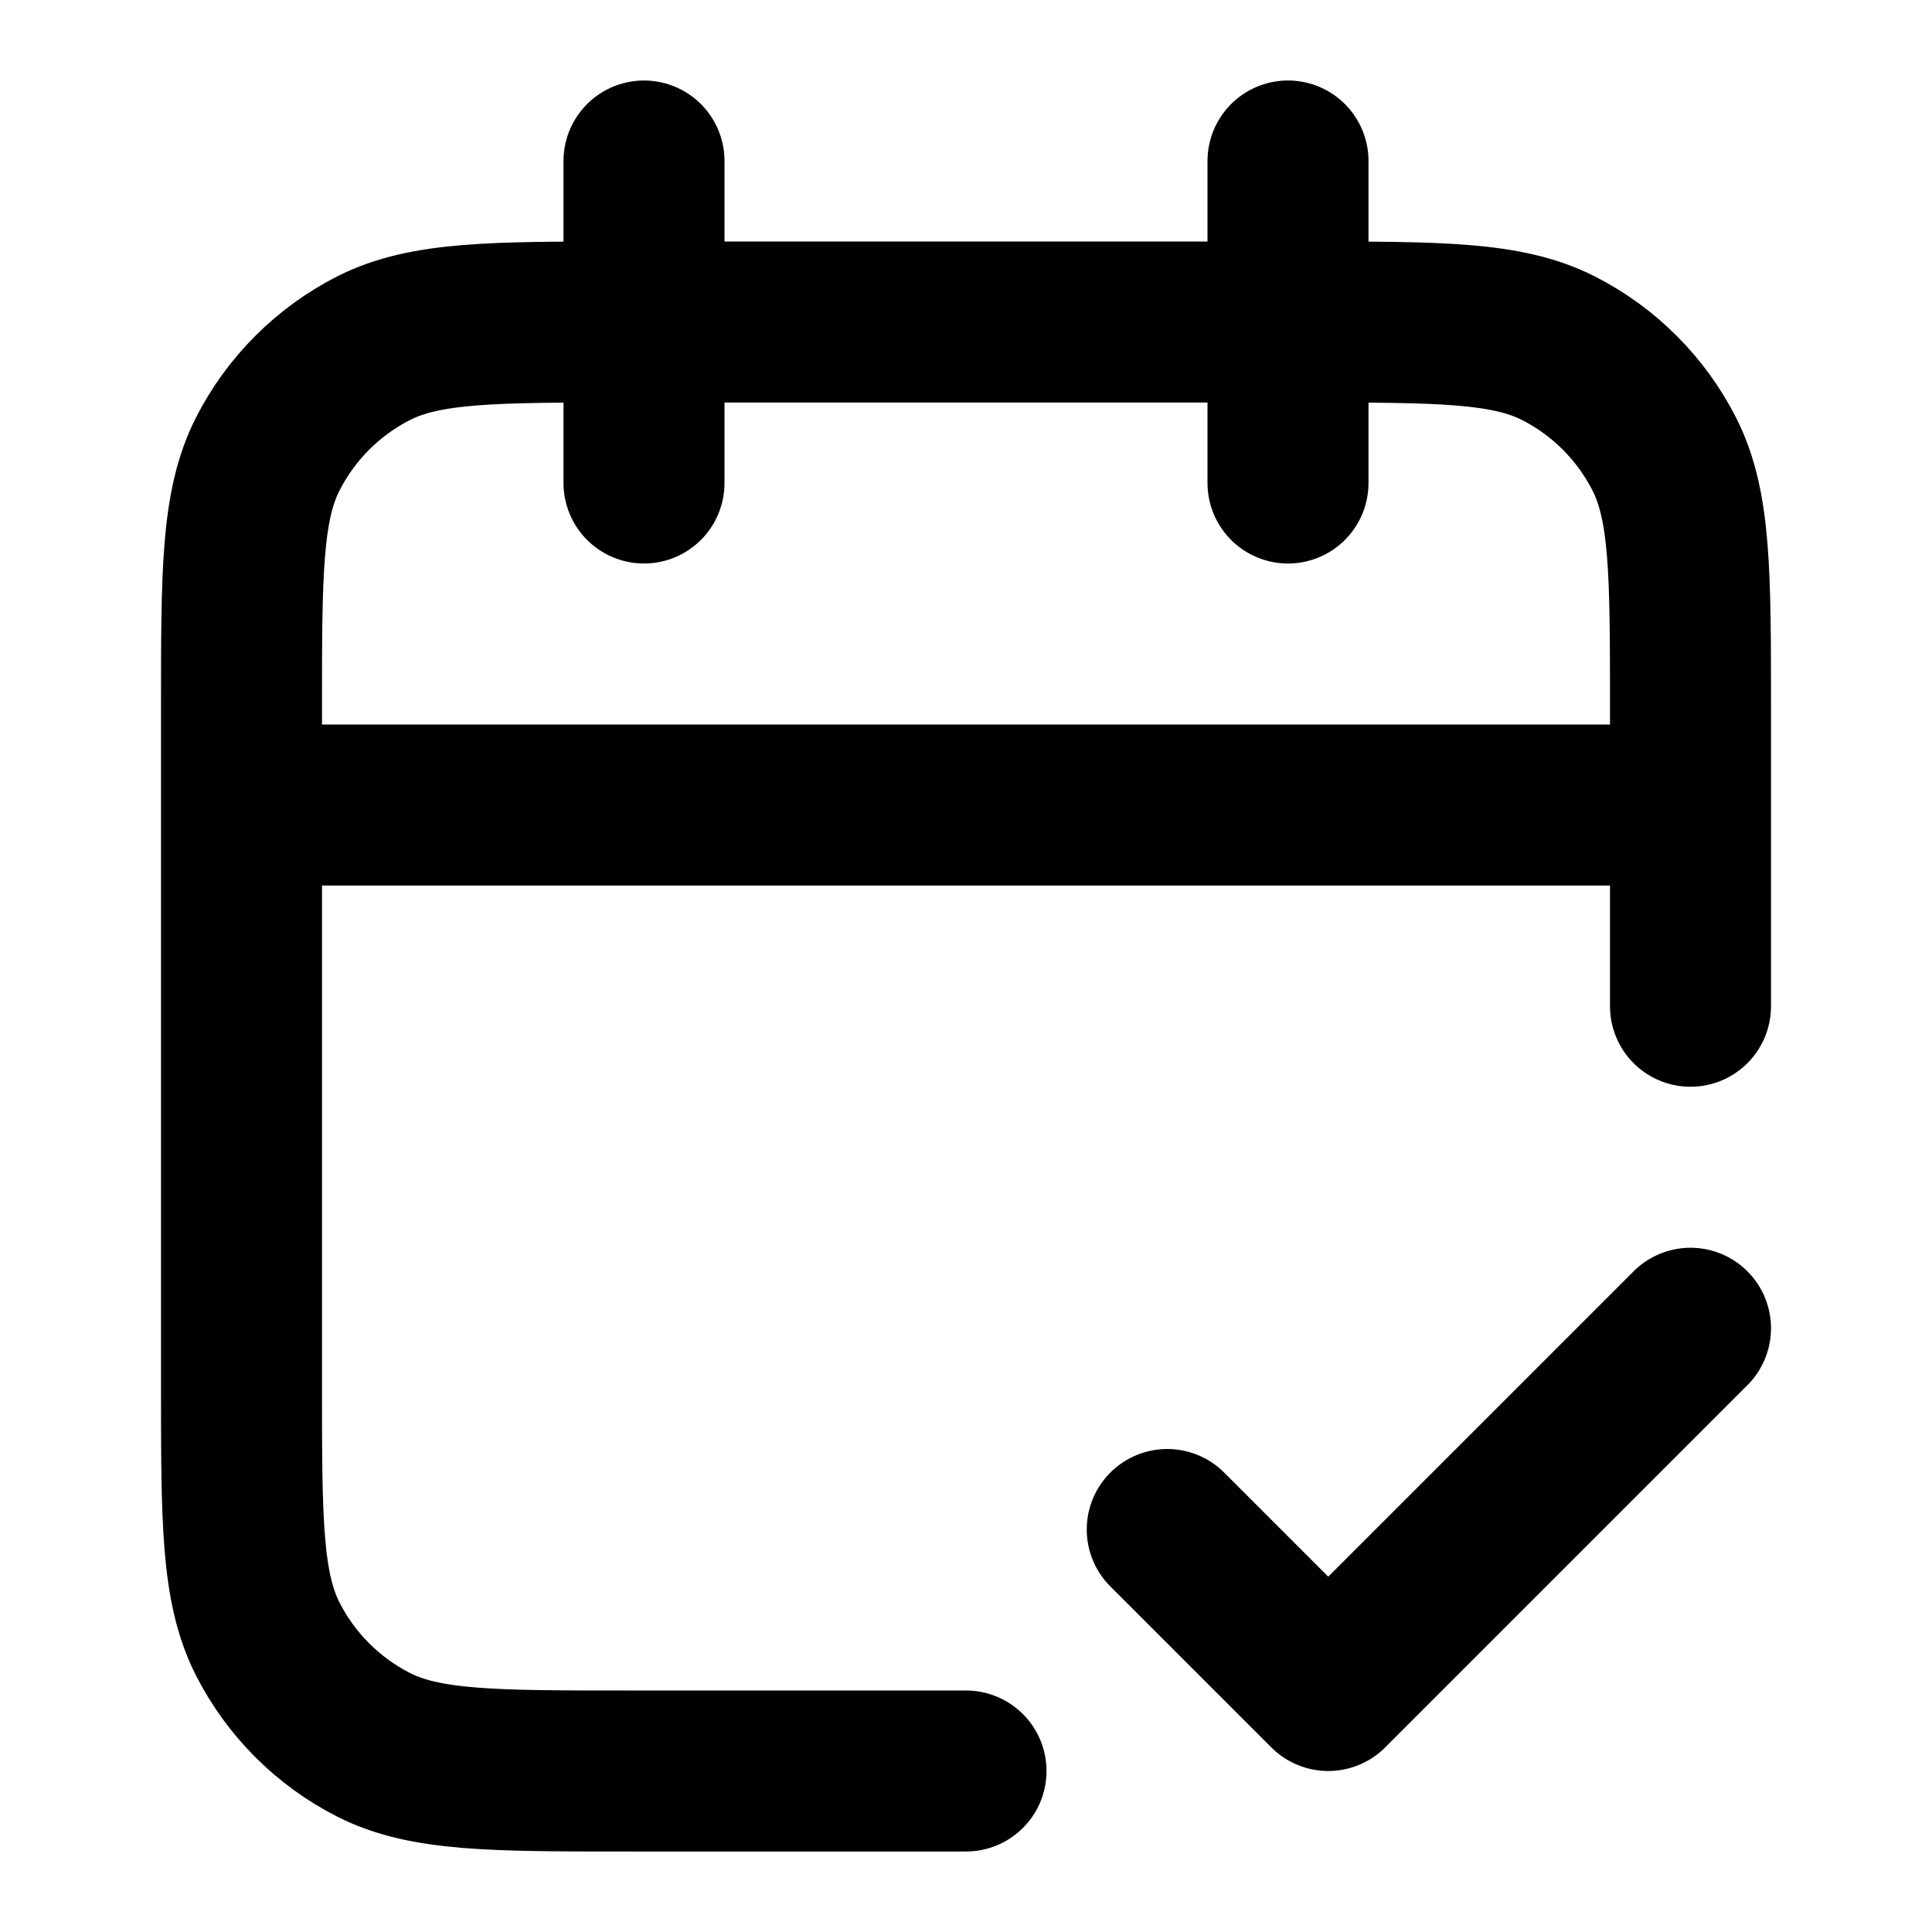
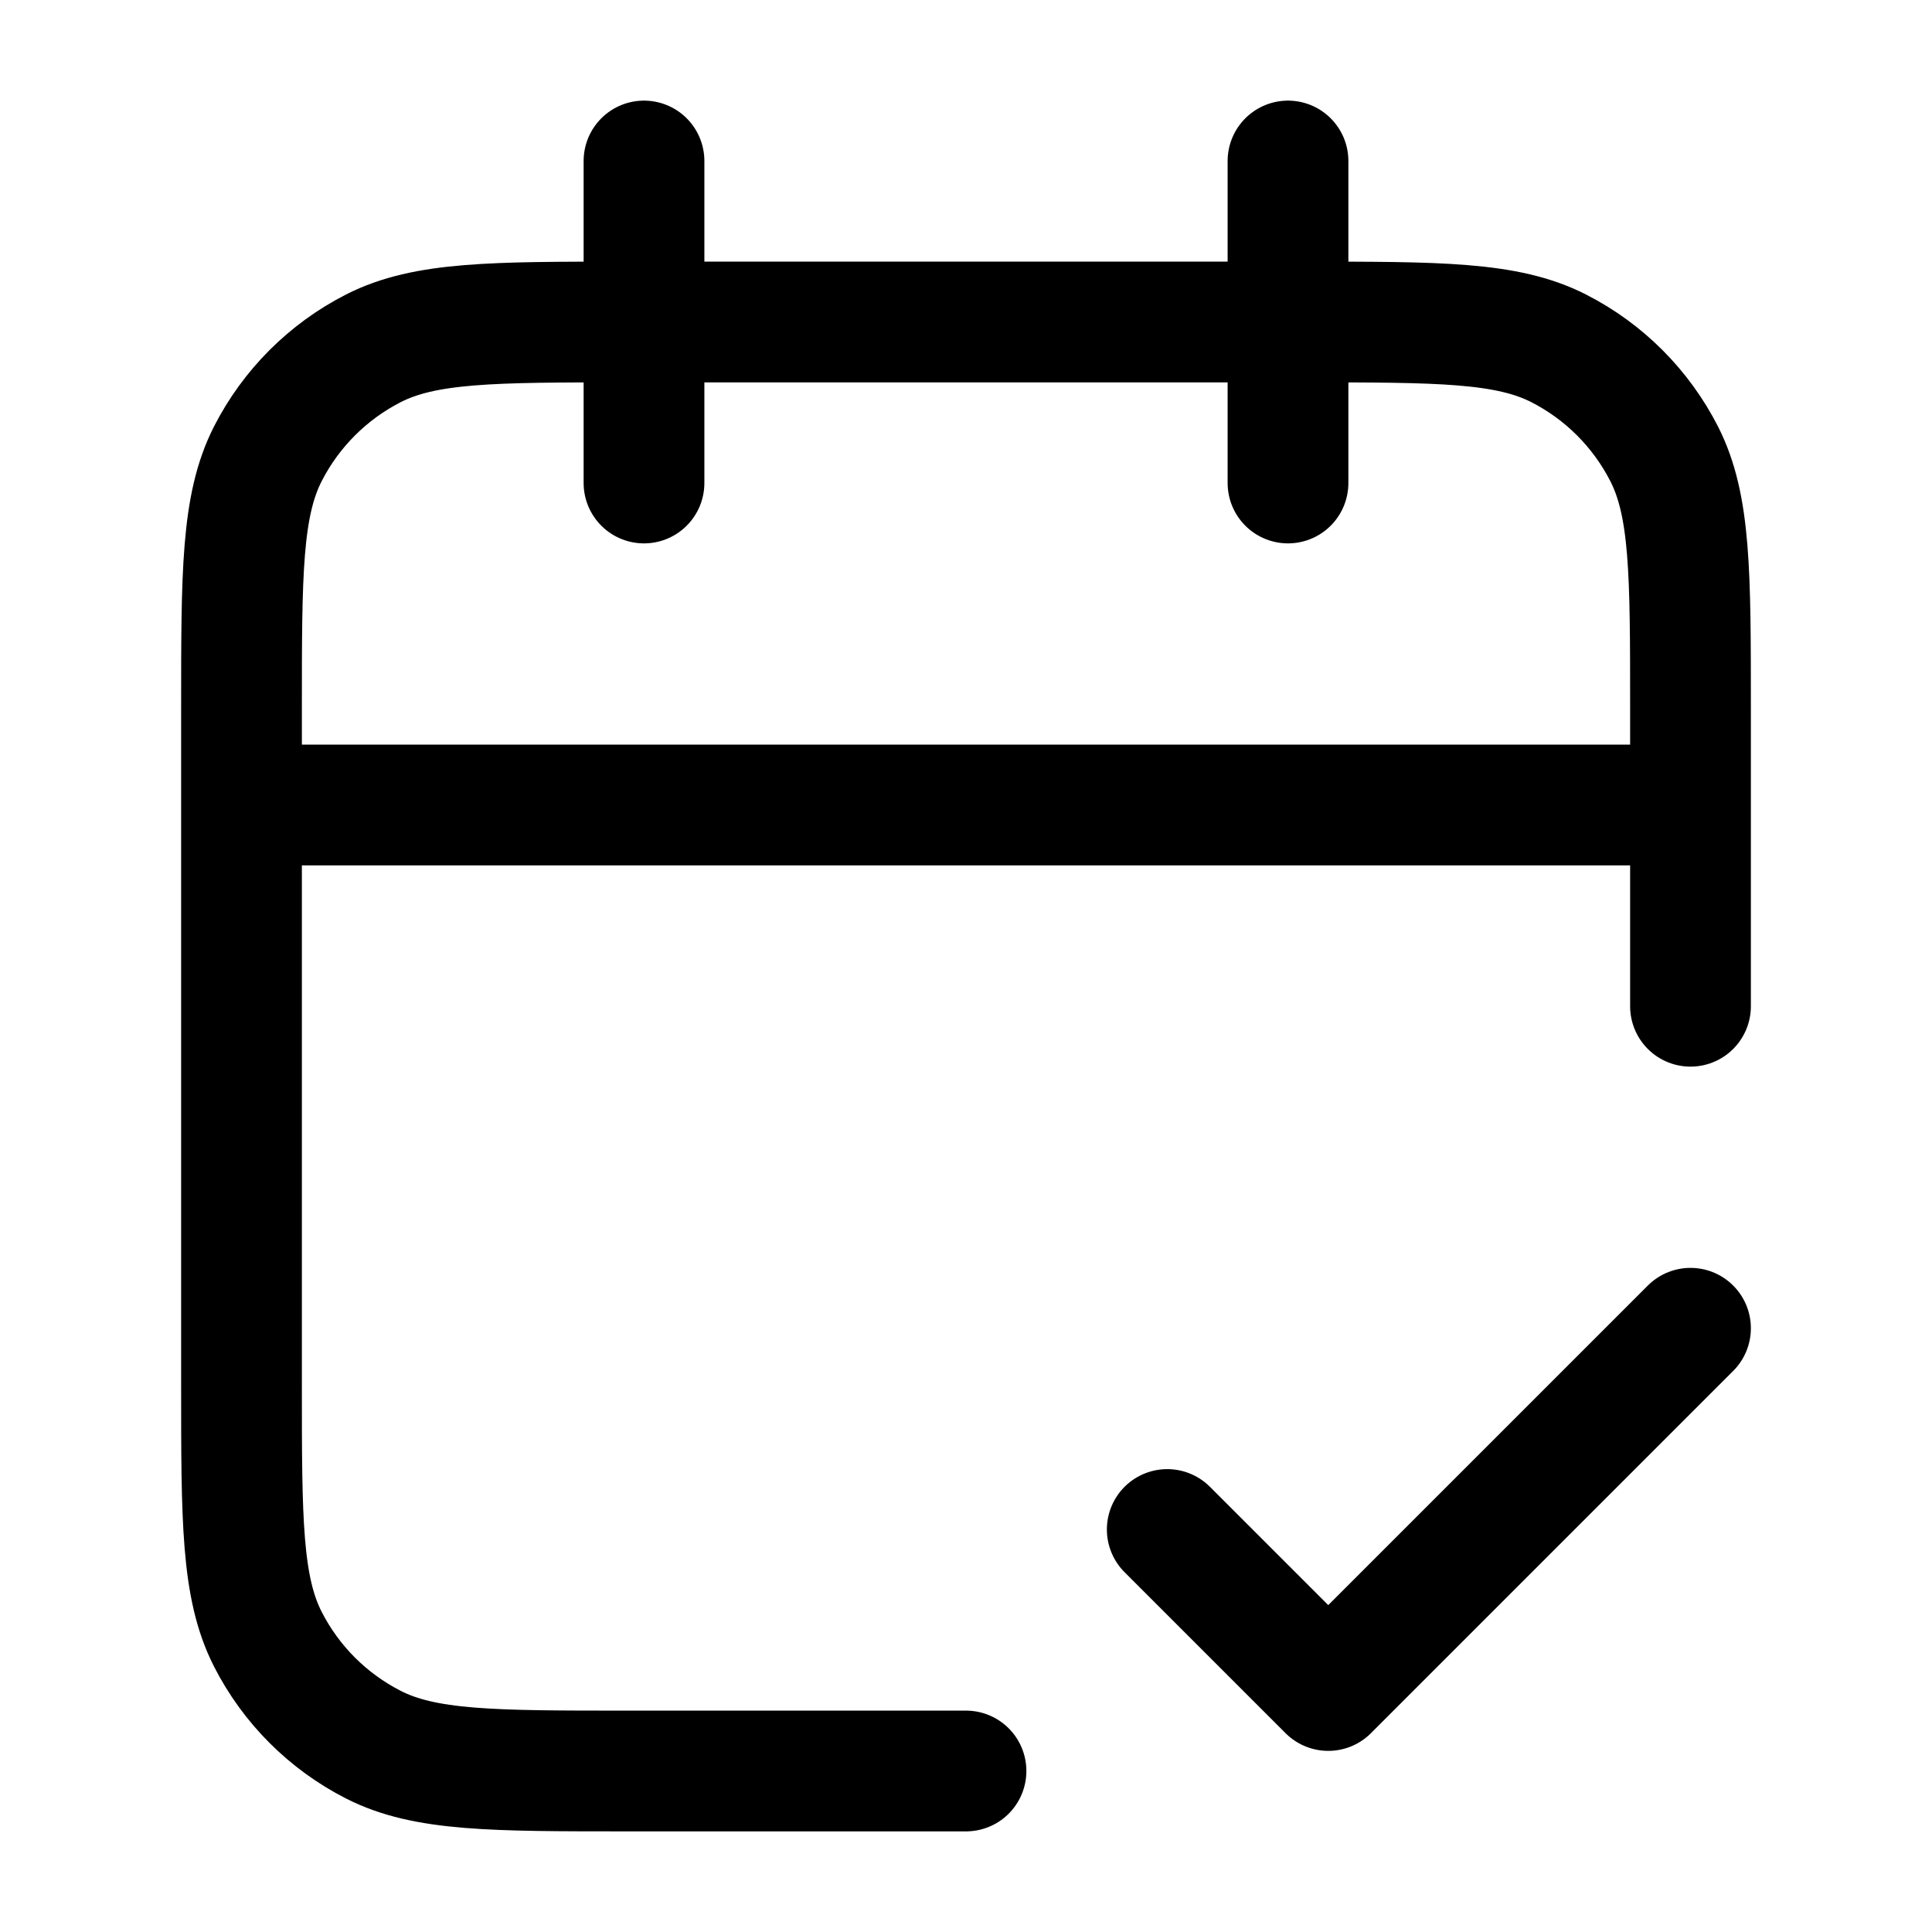
<svg xmlns="http://www.w3.org/2000/svg" width="24" height="24" viewBox="0 0 24 24" fill="none">
-   <path d="M21 10H3M21 12.5V8.8C21 7.12 21 6.28 20.673 5.638C20.385 5.074 19.927 4.615 19.362 4.327C18.72 4 17.88 4 16.2 4H7.8C6.12 4 5.28 4 4.638 4.327C4.074 4.615 3.615 5.074 3.327 5.638C3 6.28 3 7.12 3 8.8V17.2C3 18.88 3 19.72 3.327 20.362C3.615 20.927 4.074 21.385 4.638 21.673C5.28 22 6.12 22 7.8 22H12M16 2V6M8 2V6M14.5 19L16.5 21L21 16.5" stroke="currentColor" stroke-width="2" stroke-linecap="round" stroke-linejoin="round" />
+   <path d="M21 10H3M21 12.5V8.8C21 7.12 21 6.28 20.673 5.638C20.385 5.074 19.927 4.615 19.362 4.327C18.72 4 17.88 4 16.2 4H7.8C6.12 4 5.28 4 4.638 4.327C4.074 4.615 3.615 5.074 3.327 5.638C3 6.28 3 7.12 3 8.8V17.2C3 18.88 3 19.72 3.327 20.362C3.615 20.927 4.074 21.385 4.638 21.673C5.28 22 6.12 22 7.8 22H12M16 2V6M8 2V6M14.5 19L16.5 21L21 16.5" stroke="currentColor" stroke-width="1.5" stroke-linecap="round" stroke-linejoin="round" />
</svg>
